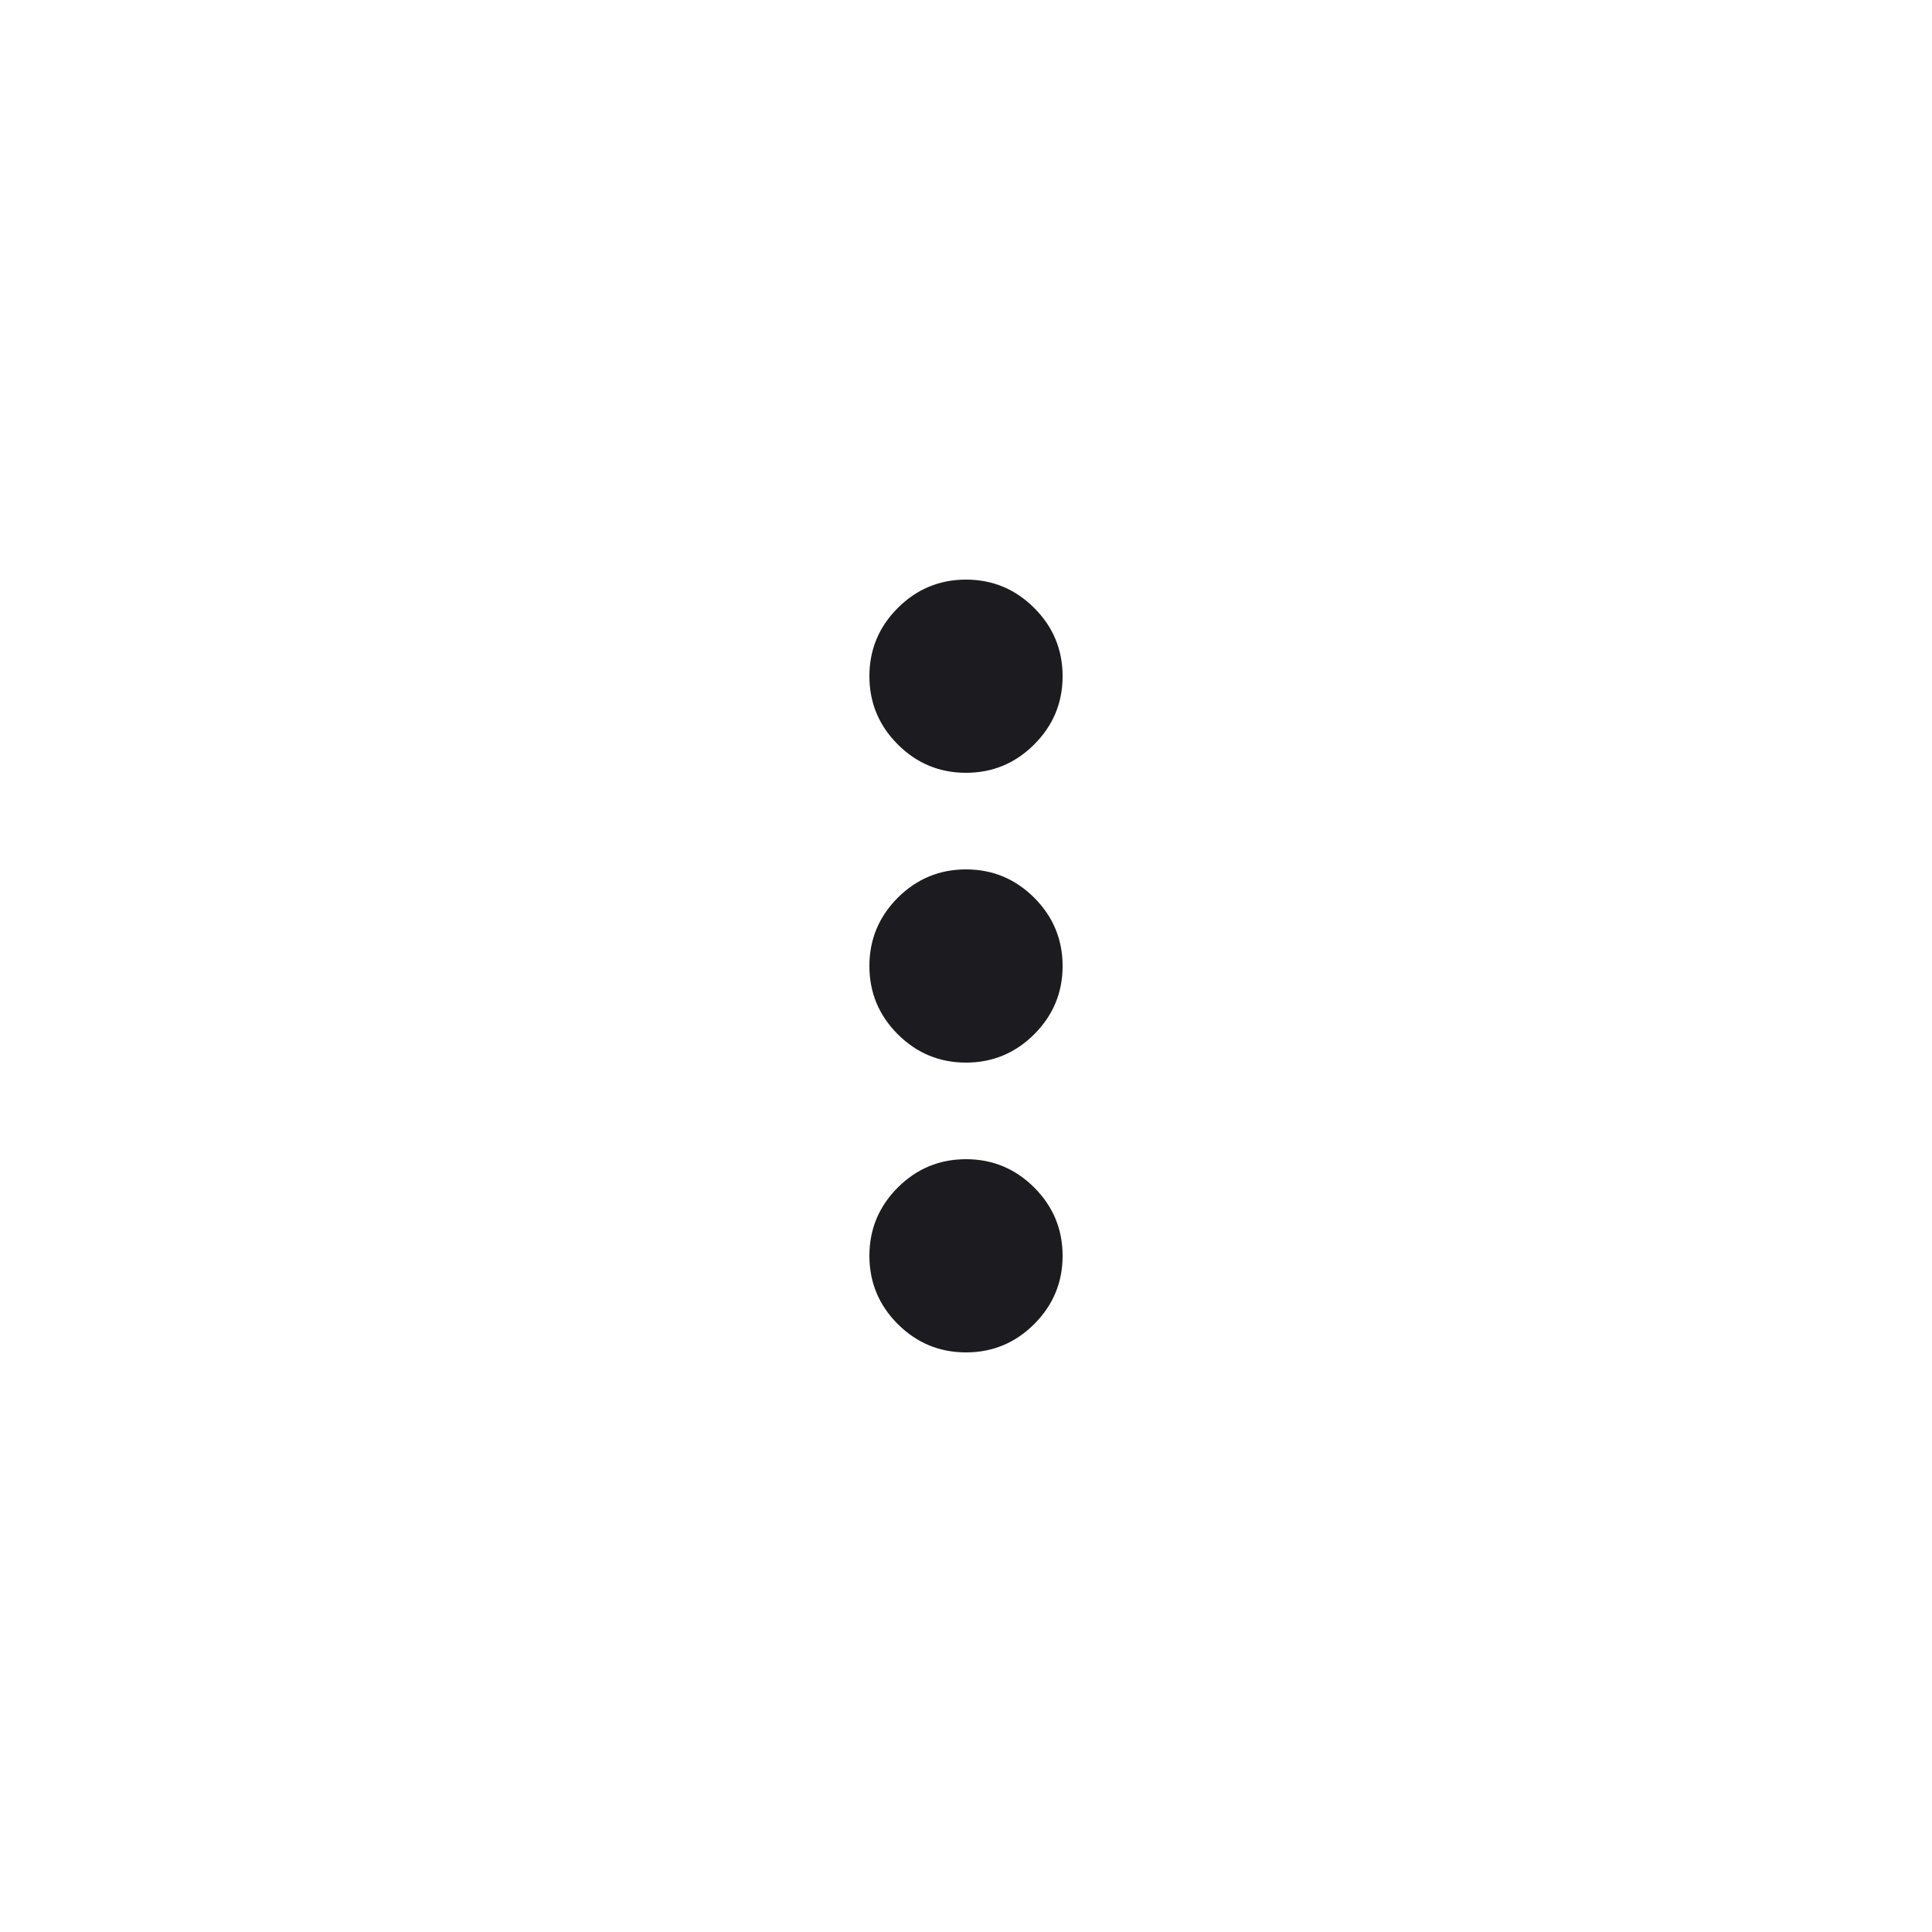
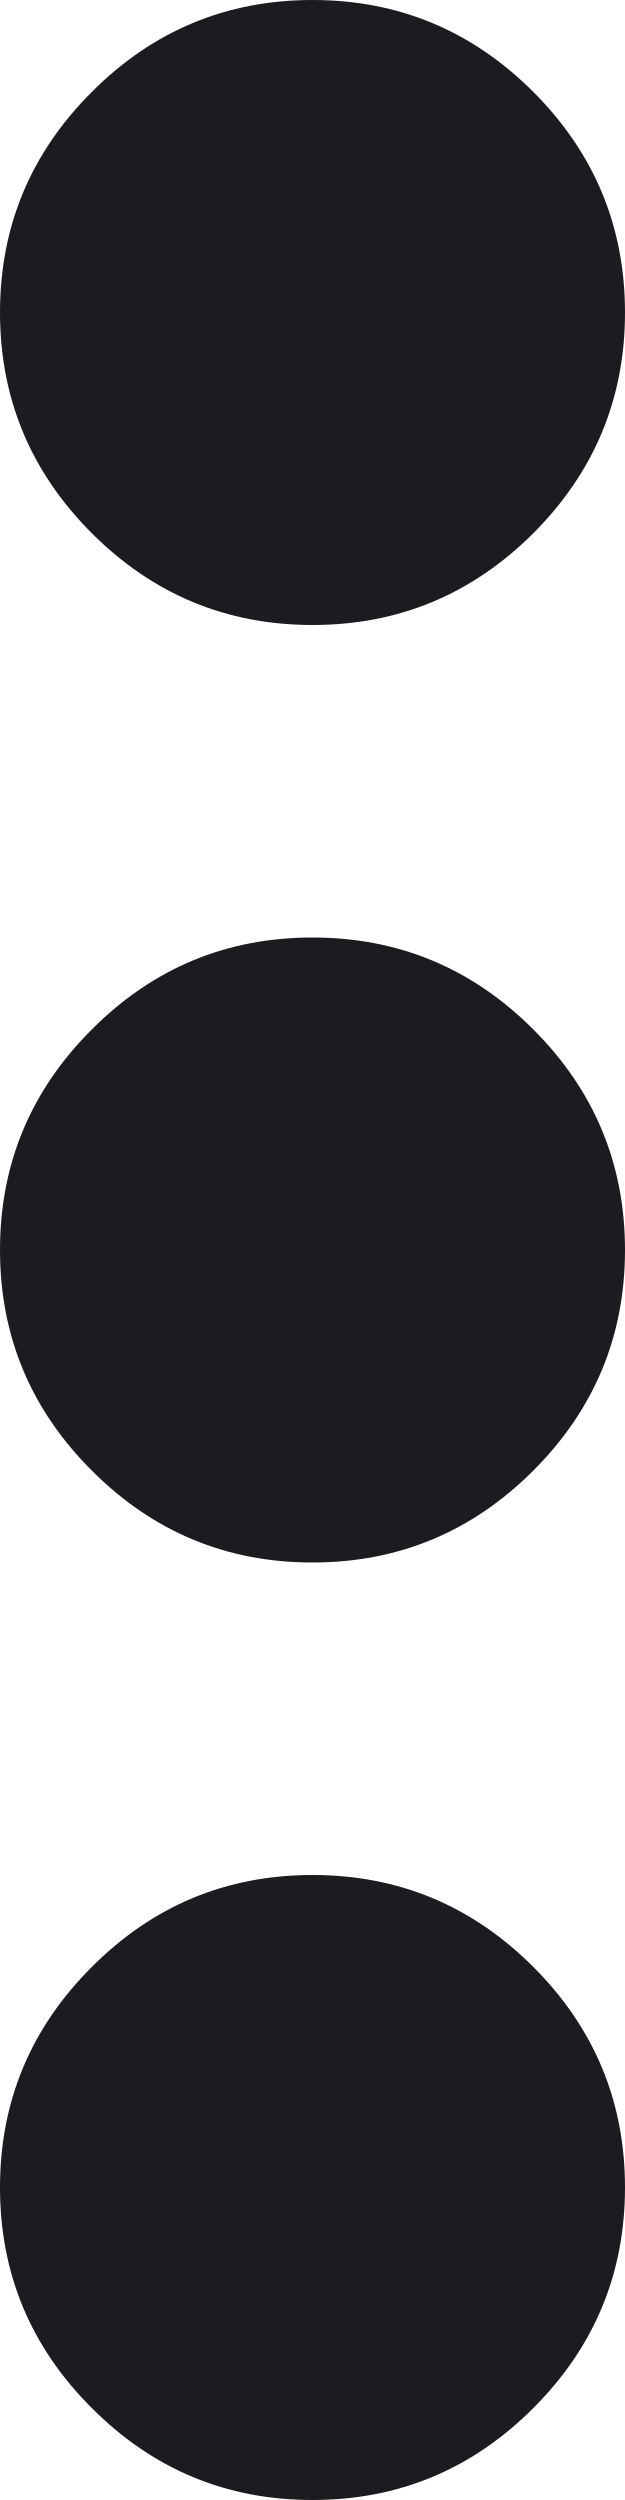
- <svg xmlns="http://www.w3.org/2000/svg" width="40" height="40" viewBox="0 0 40 40" fill="none">
-   <mask id="mask0_1817_16003" style="mask-type:alpha" maskUnits="userSpaceOnUse" x="8" y="8" width="24" height="24">
-     <rect x="8" y="8" width="24" height="24" fill="#D9D9D9" />
-   </mask>
-   <g mask="url(#mask0_1817_16003)">
-     <path d="M20 28C19.45 28 18.979 27.804 18.587 27.413C18.196 27.021 18 26.55 18 26C18 25.45 18.196 24.979 18.587 24.587C18.979 24.196 19.45 24 20 24C20.55 24 21.021 24.196 21.413 24.587C21.804 24.979 22 25.45 22 26C22 26.55 21.804 27.021 21.413 27.413C21.021 27.804 20.55 28 20 28ZM20 22C19.45 22 18.979 21.804 18.587 21.413C18.196 21.021 18 20.55 18 20C18 19.45 18.196 18.979 18.587 18.587C18.979 18.196 19.45 18 20 18C20.55 18 21.021 18.196 21.413 18.587C21.804 18.979 22 19.45 22 20C22 20.55 21.804 21.021 21.413 21.413C21.021 21.804 20.55 22 20 22ZM20 16C19.45 16 18.979 15.804 18.587 15.412C18.196 15.021 18 14.55 18 14C18 13.45 18.196 12.979 18.587 12.588C18.979 12.196 19.45 12 20 12C20.55 12 21.021 12.196 21.413 12.588C21.804 12.979 22 13.45 22 14C22 14.55 21.804 15.021 21.413 15.412C21.021 15.804 20.55 16 20 16Z" fill="#1C1B1F" />
-   </g>
+ <svg xmlns="http://www.w3.org/2000/svg" width="4" height="16" viewBox="0 0 4 16" fill="none">
+   <path d="M2 16C1.45 16 0.979 15.804 0.588 15.412C0.196 15.021 0 14.55 0 14C0 13.45 0.196 12.979 0.588 12.588C0.979 12.196 1.45 12 2 12C2.55 12 3.021 12.196 3.413 12.588C3.804 12.979 4 13.45 4 14C4 14.55 3.804 15.021 3.413 15.412C3.021 15.804 2.55 16 2 16ZM2 10C1.45 10 0.979 9.804 0.588 9.412C0.196 9.021 0 8.55 0 8C0 7.45 0.196 6.979 0.588 6.588C0.979 6.196 1.45 6 2 6C2.55 6 3.021 6.196 3.413 6.588C3.804 6.979 4 7.45 4 8C4 8.55 3.804 9.021 3.413 9.412C3.021 9.804 2.55 10 2 10ZM2 4C1.45 4 0.979 3.804 0.588 3.413C0.196 3.021 0 2.55 0 2C0 1.45 0.196 0.979 0.588 0.588C0.979 0.196 1.45 0 2 0C2.55 0 3.021 0.196 3.413 0.588C3.804 0.979 4 1.45 4 2C4 2.55 3.804 3.021 3.413 3.413C3.021 3.804 2.55 4 2 4Z" fill="#1C1B1F" />
</svg>
